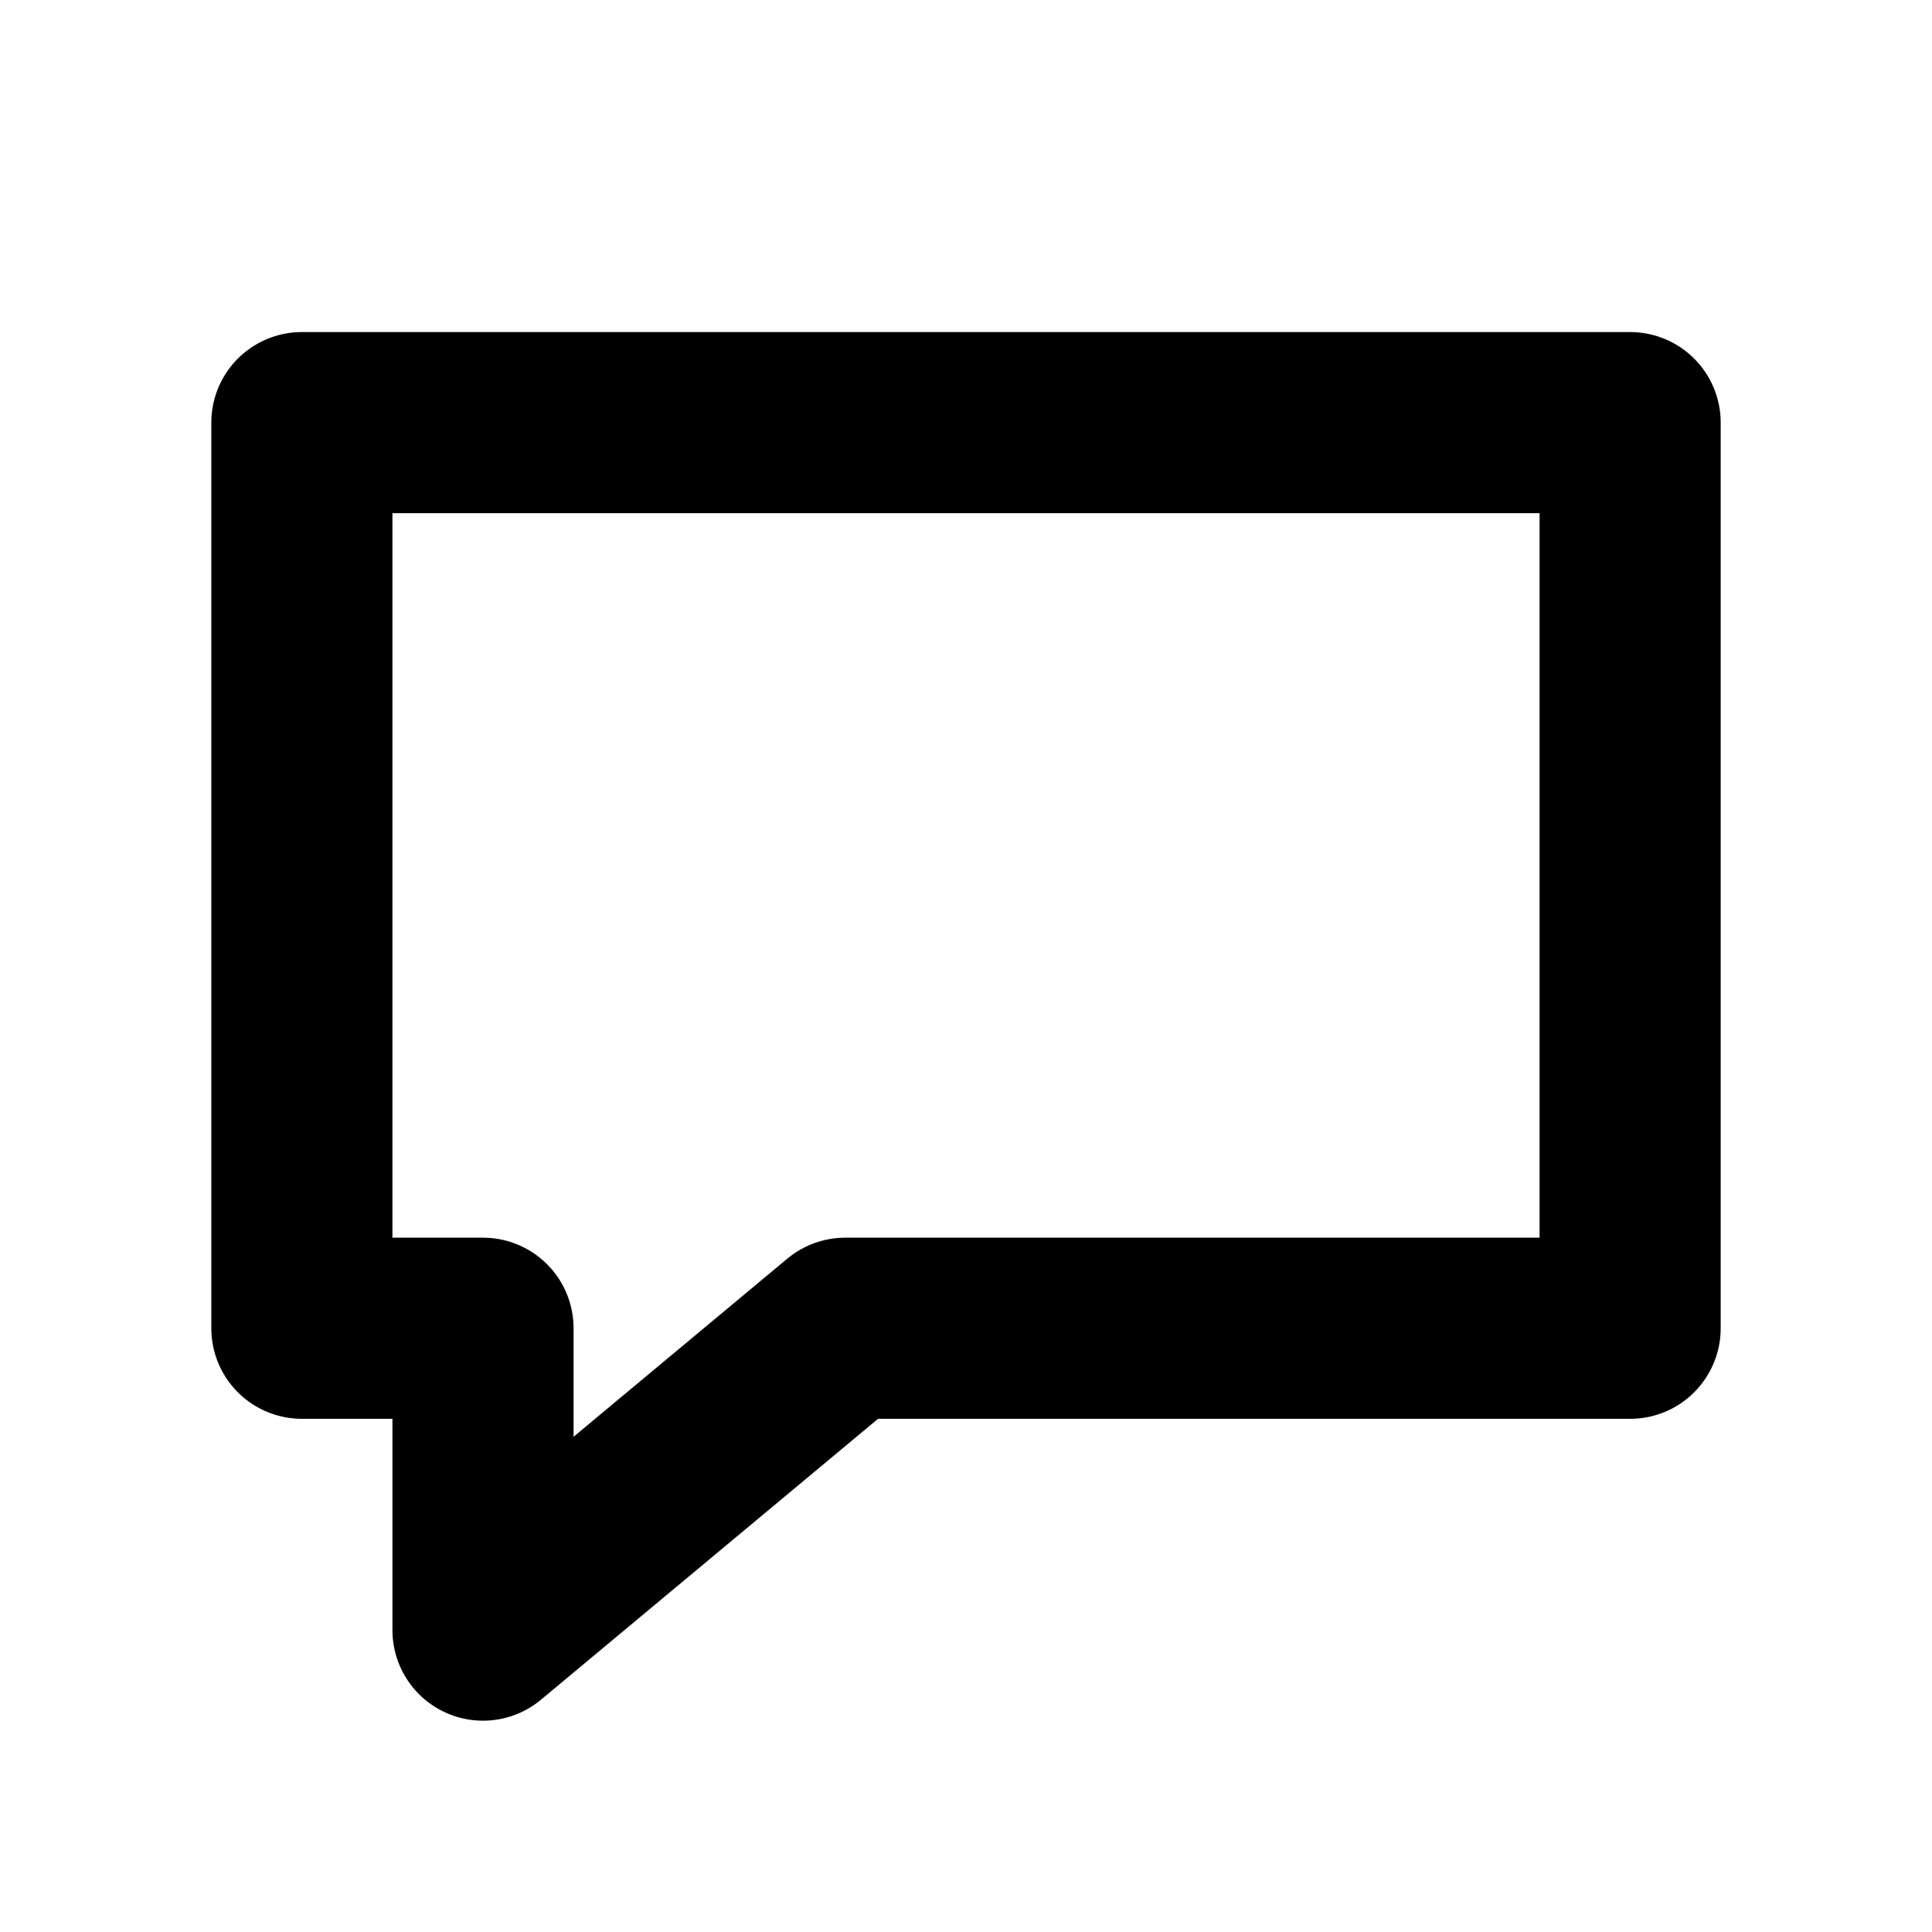
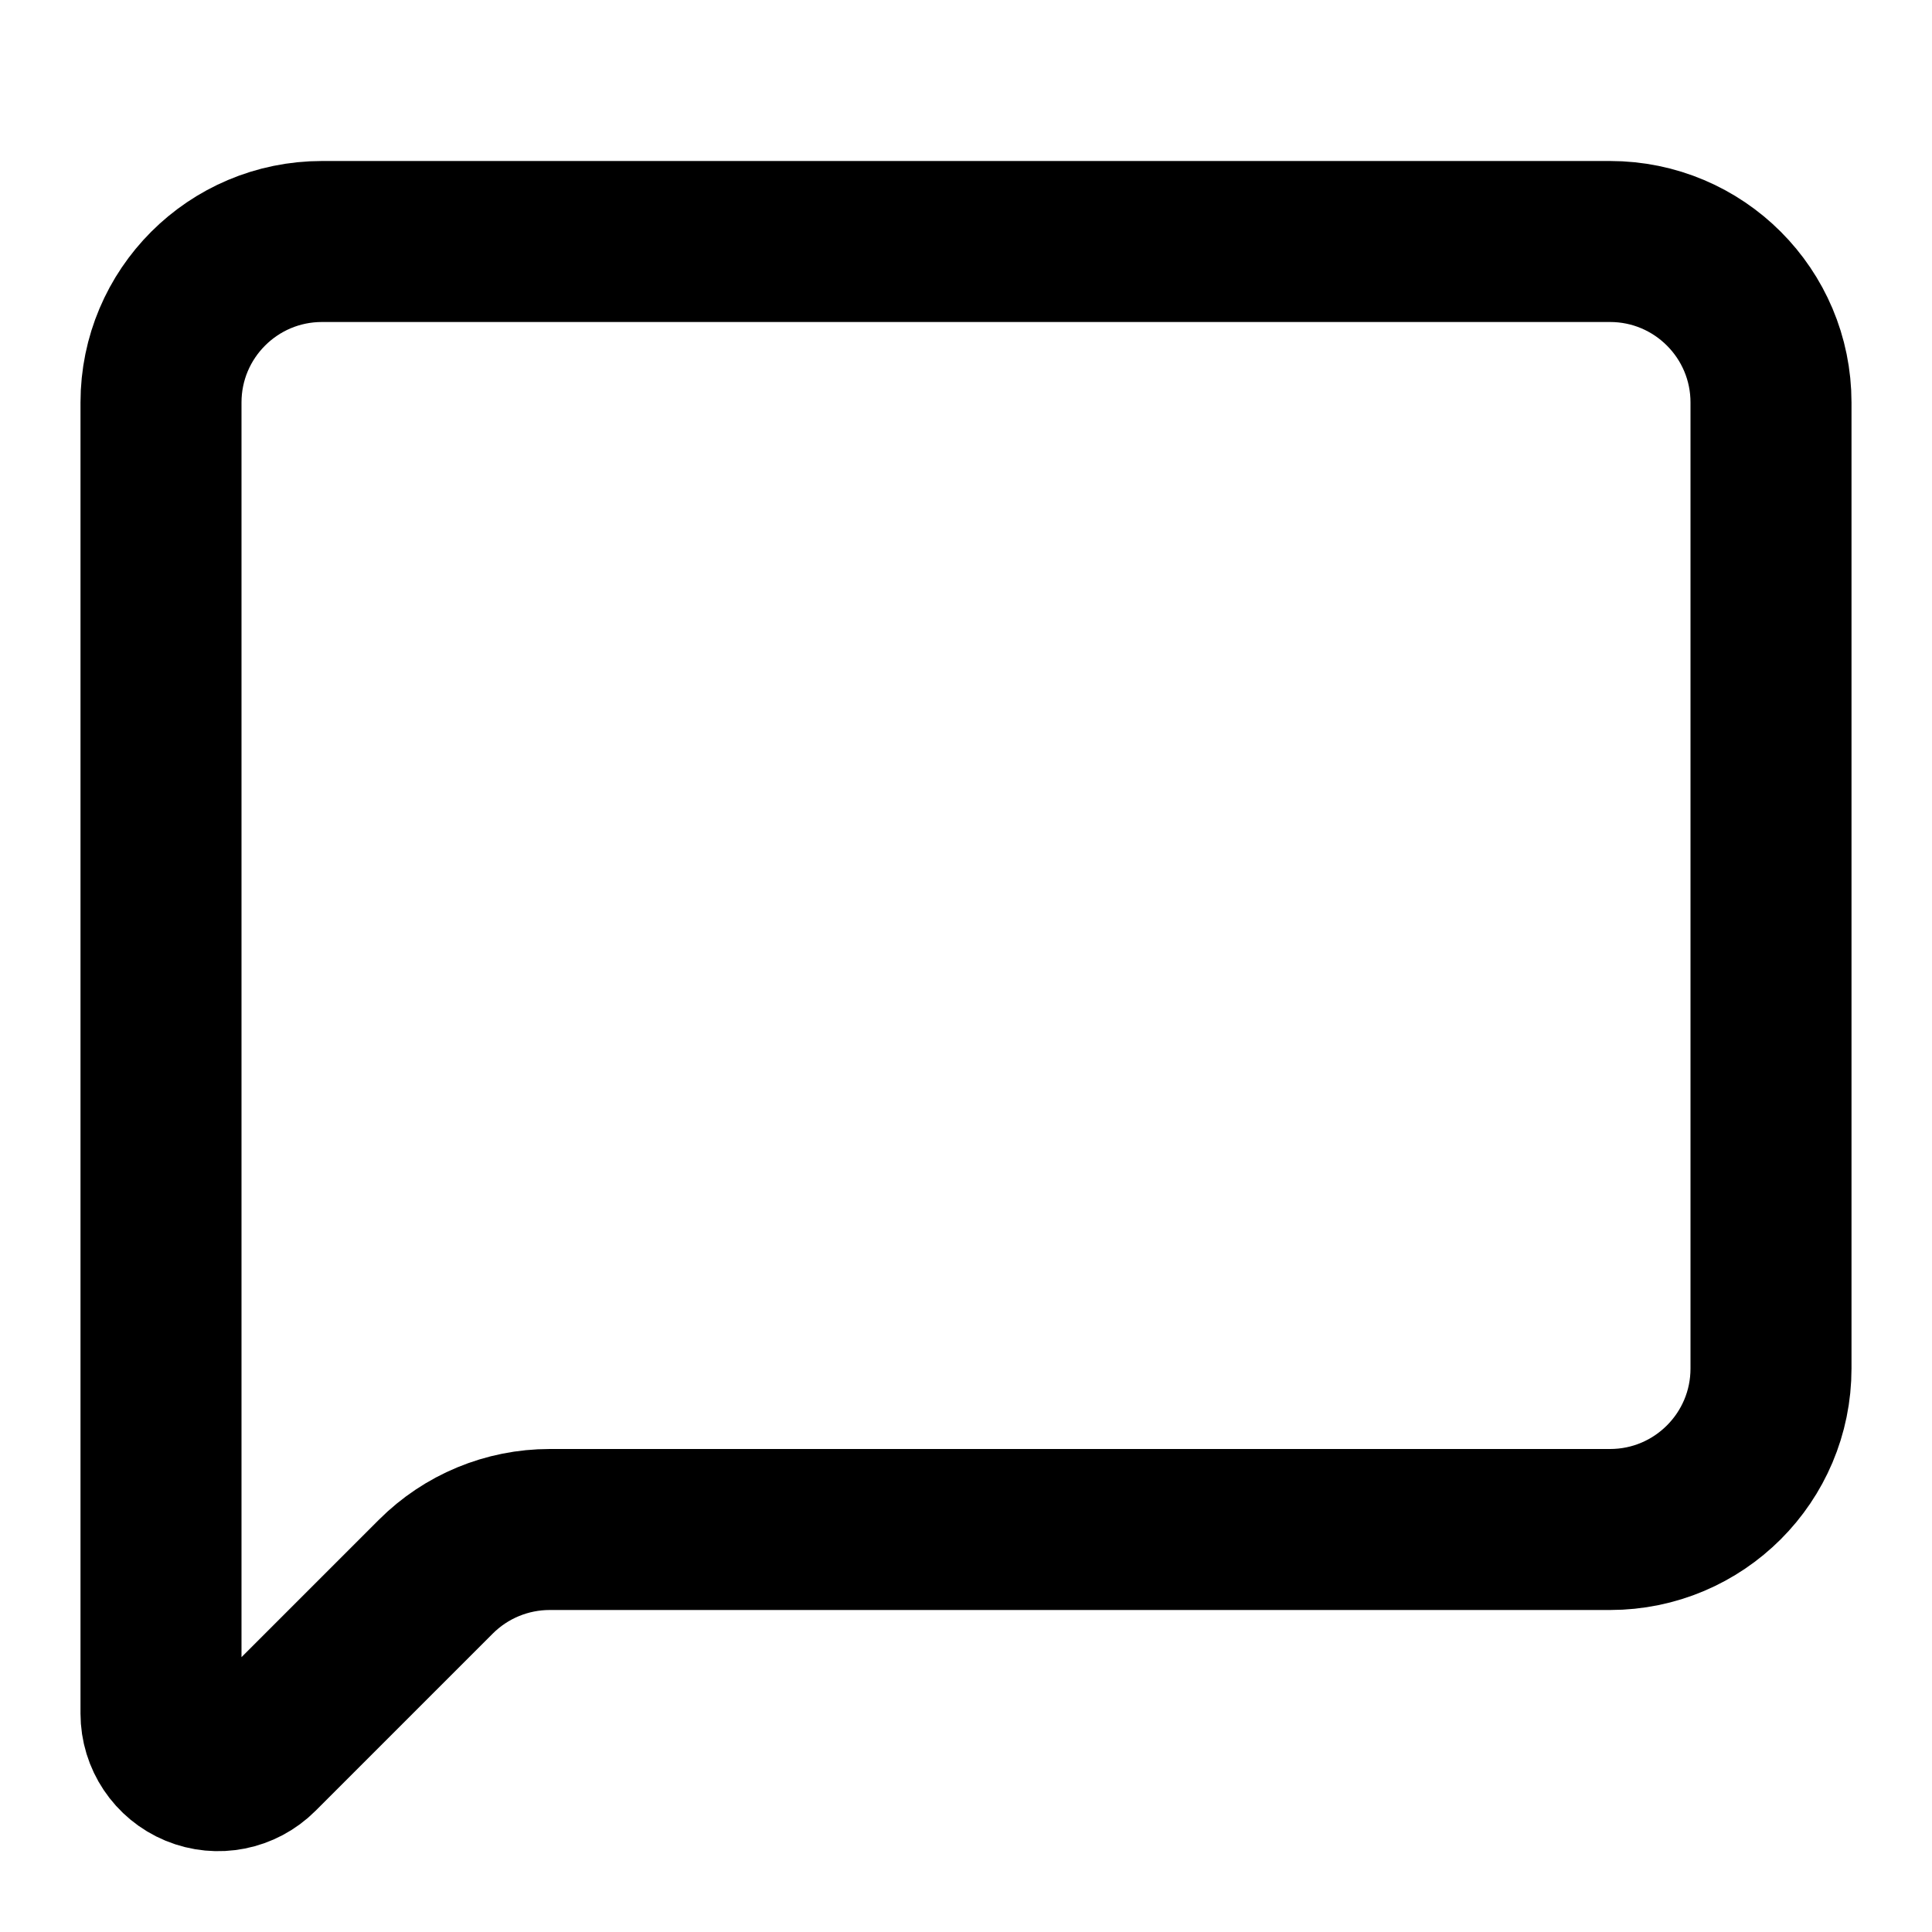
- <svg xmlns="http://www.w3.org/2000/svg" width="16" height="16" viewBox="0 0 16 16" fill="none" stroke="currentColor" stroke-width="1.5" stroke-linecap="round" stroke-linejoin="round">
-   <path d="M2.5 3.5h11V11H7l-3 2.5V11H2.5Z" />
+ <svg xmlns="http://www.w3.org/2000/svg" viewBox="0 0 24 24" fill="none" stroke="currentColor" stroke-width="2" stroke-linecap="round" stroke-linejoin="round">
+   <path d="M22 17a2 2 0 0 1-2 2H6.828a2 2 0 0 0-1.414.586l-2.202 2.202A.71.71 0 0 1 2 21.286V5a2 2 0 0 1 2-2h16a2 2 0 0 1 2 2z" />
</svg>
